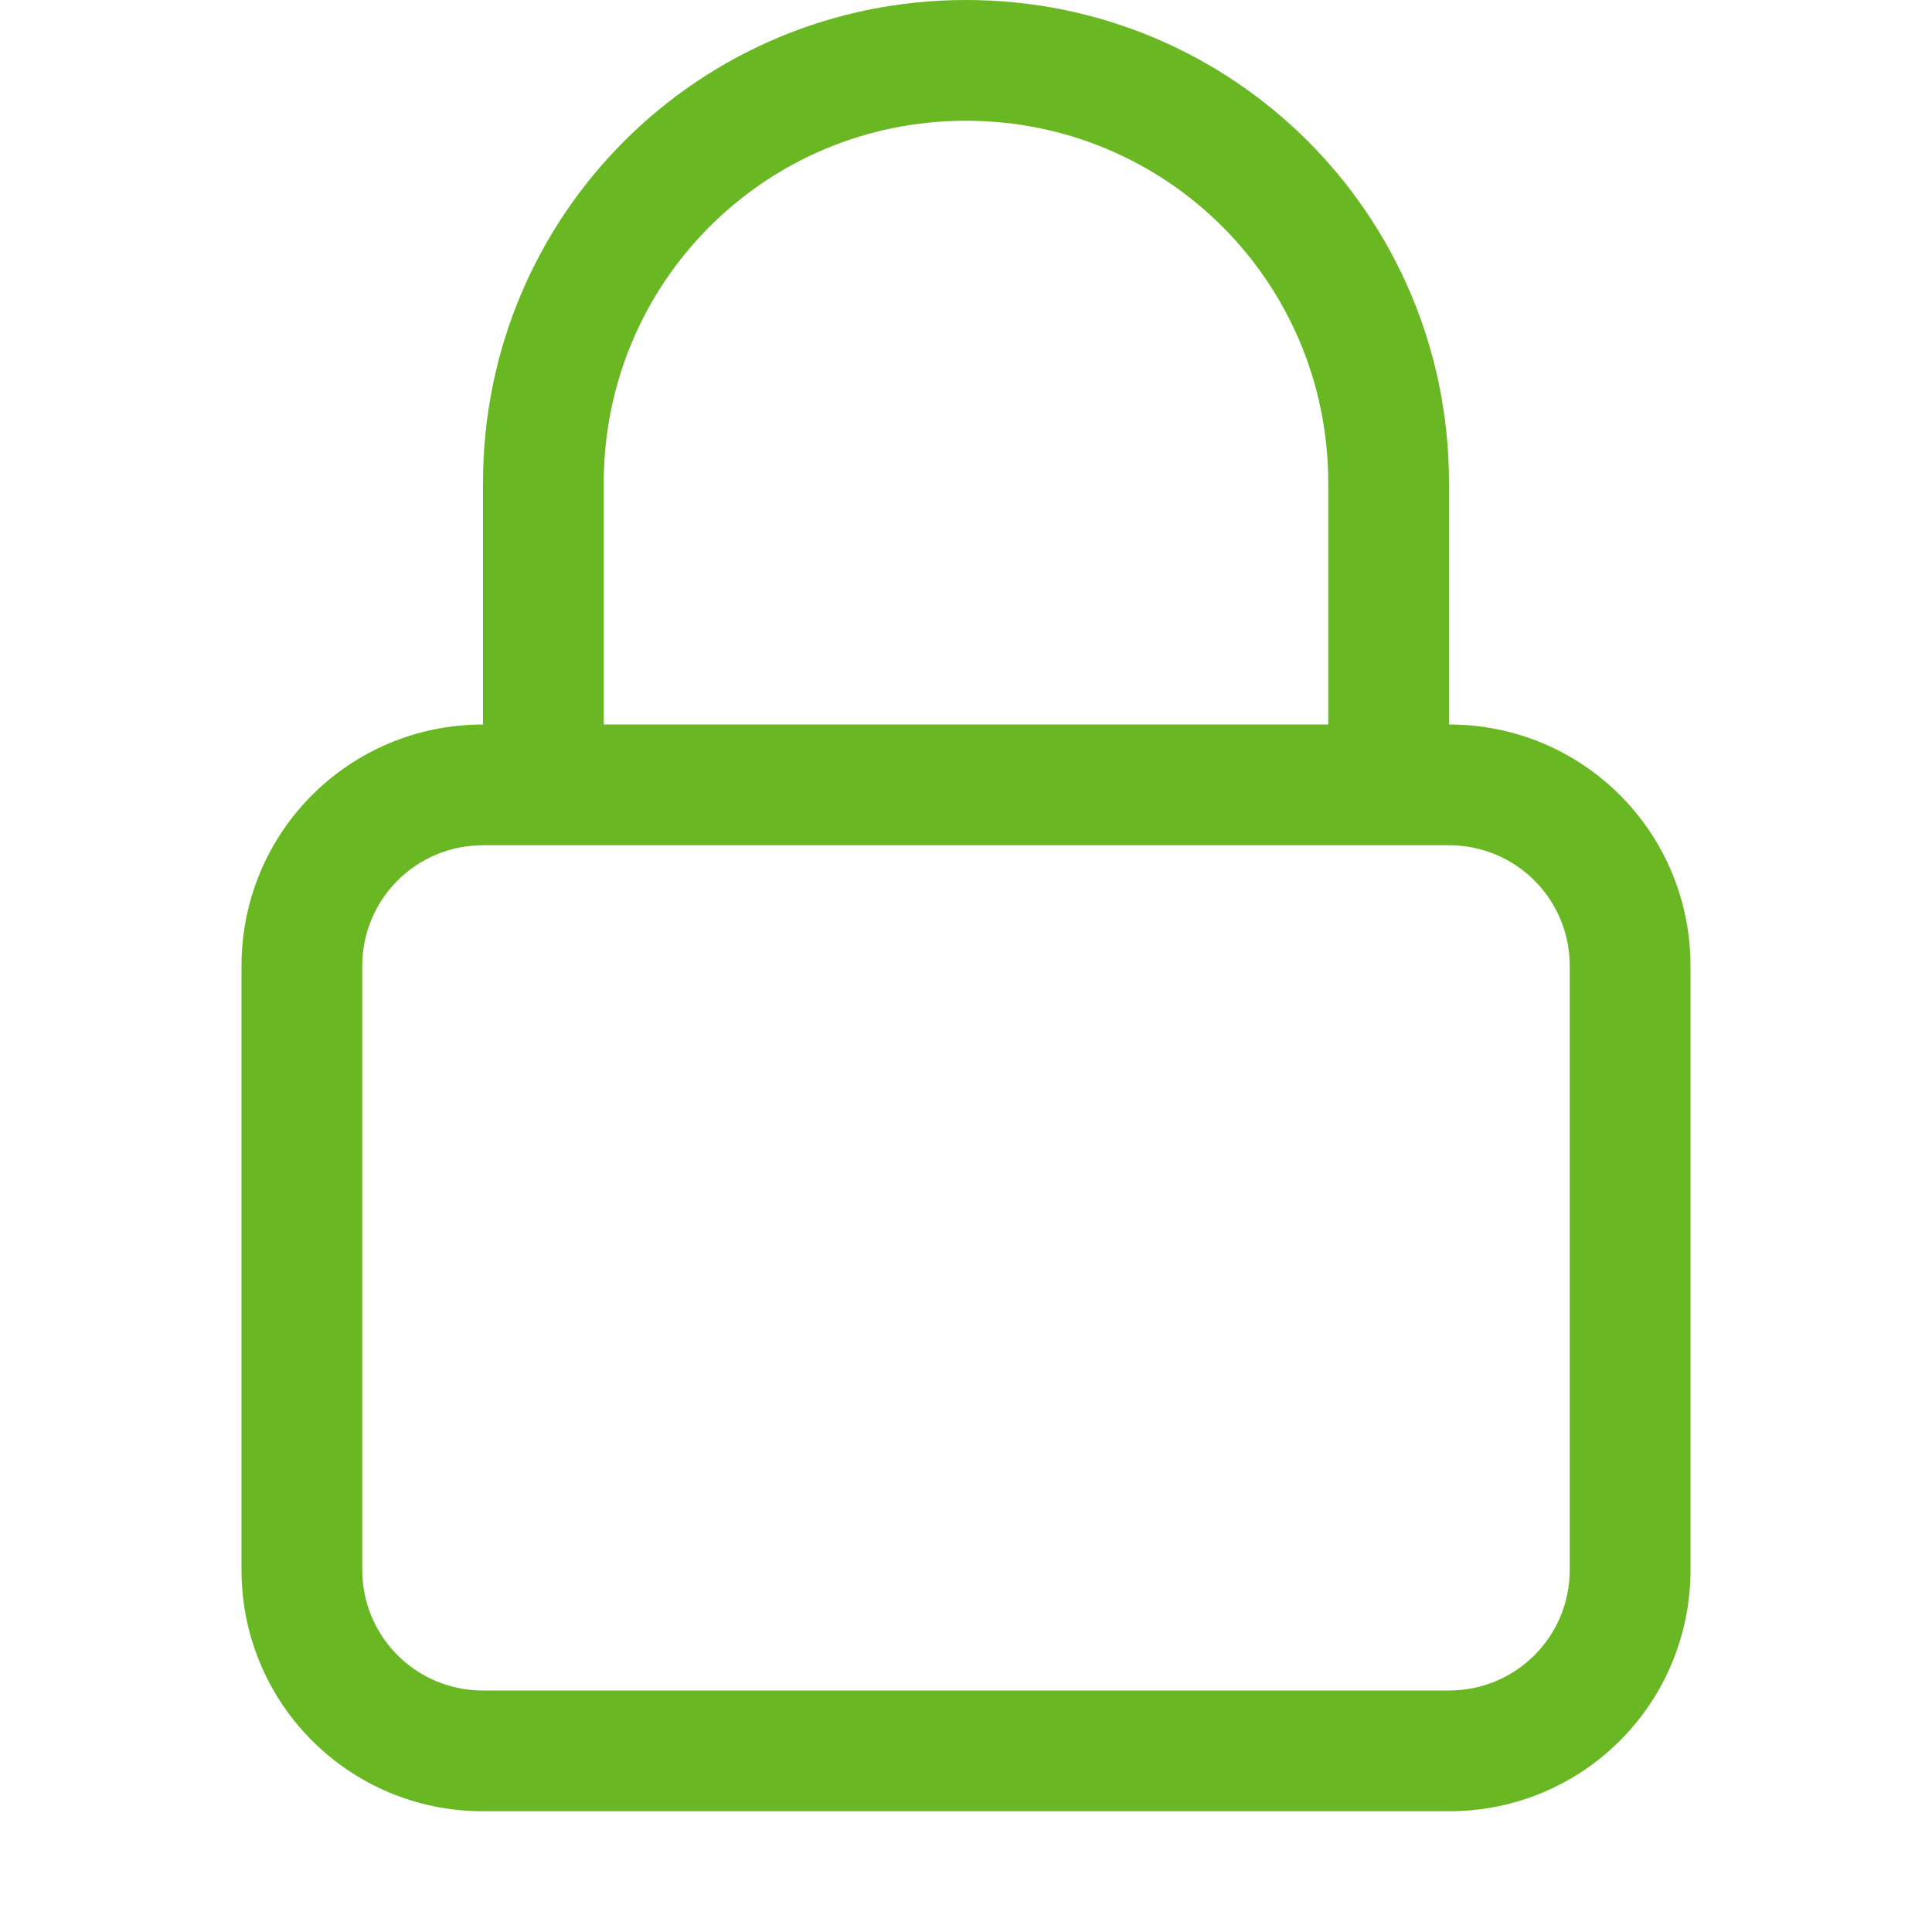
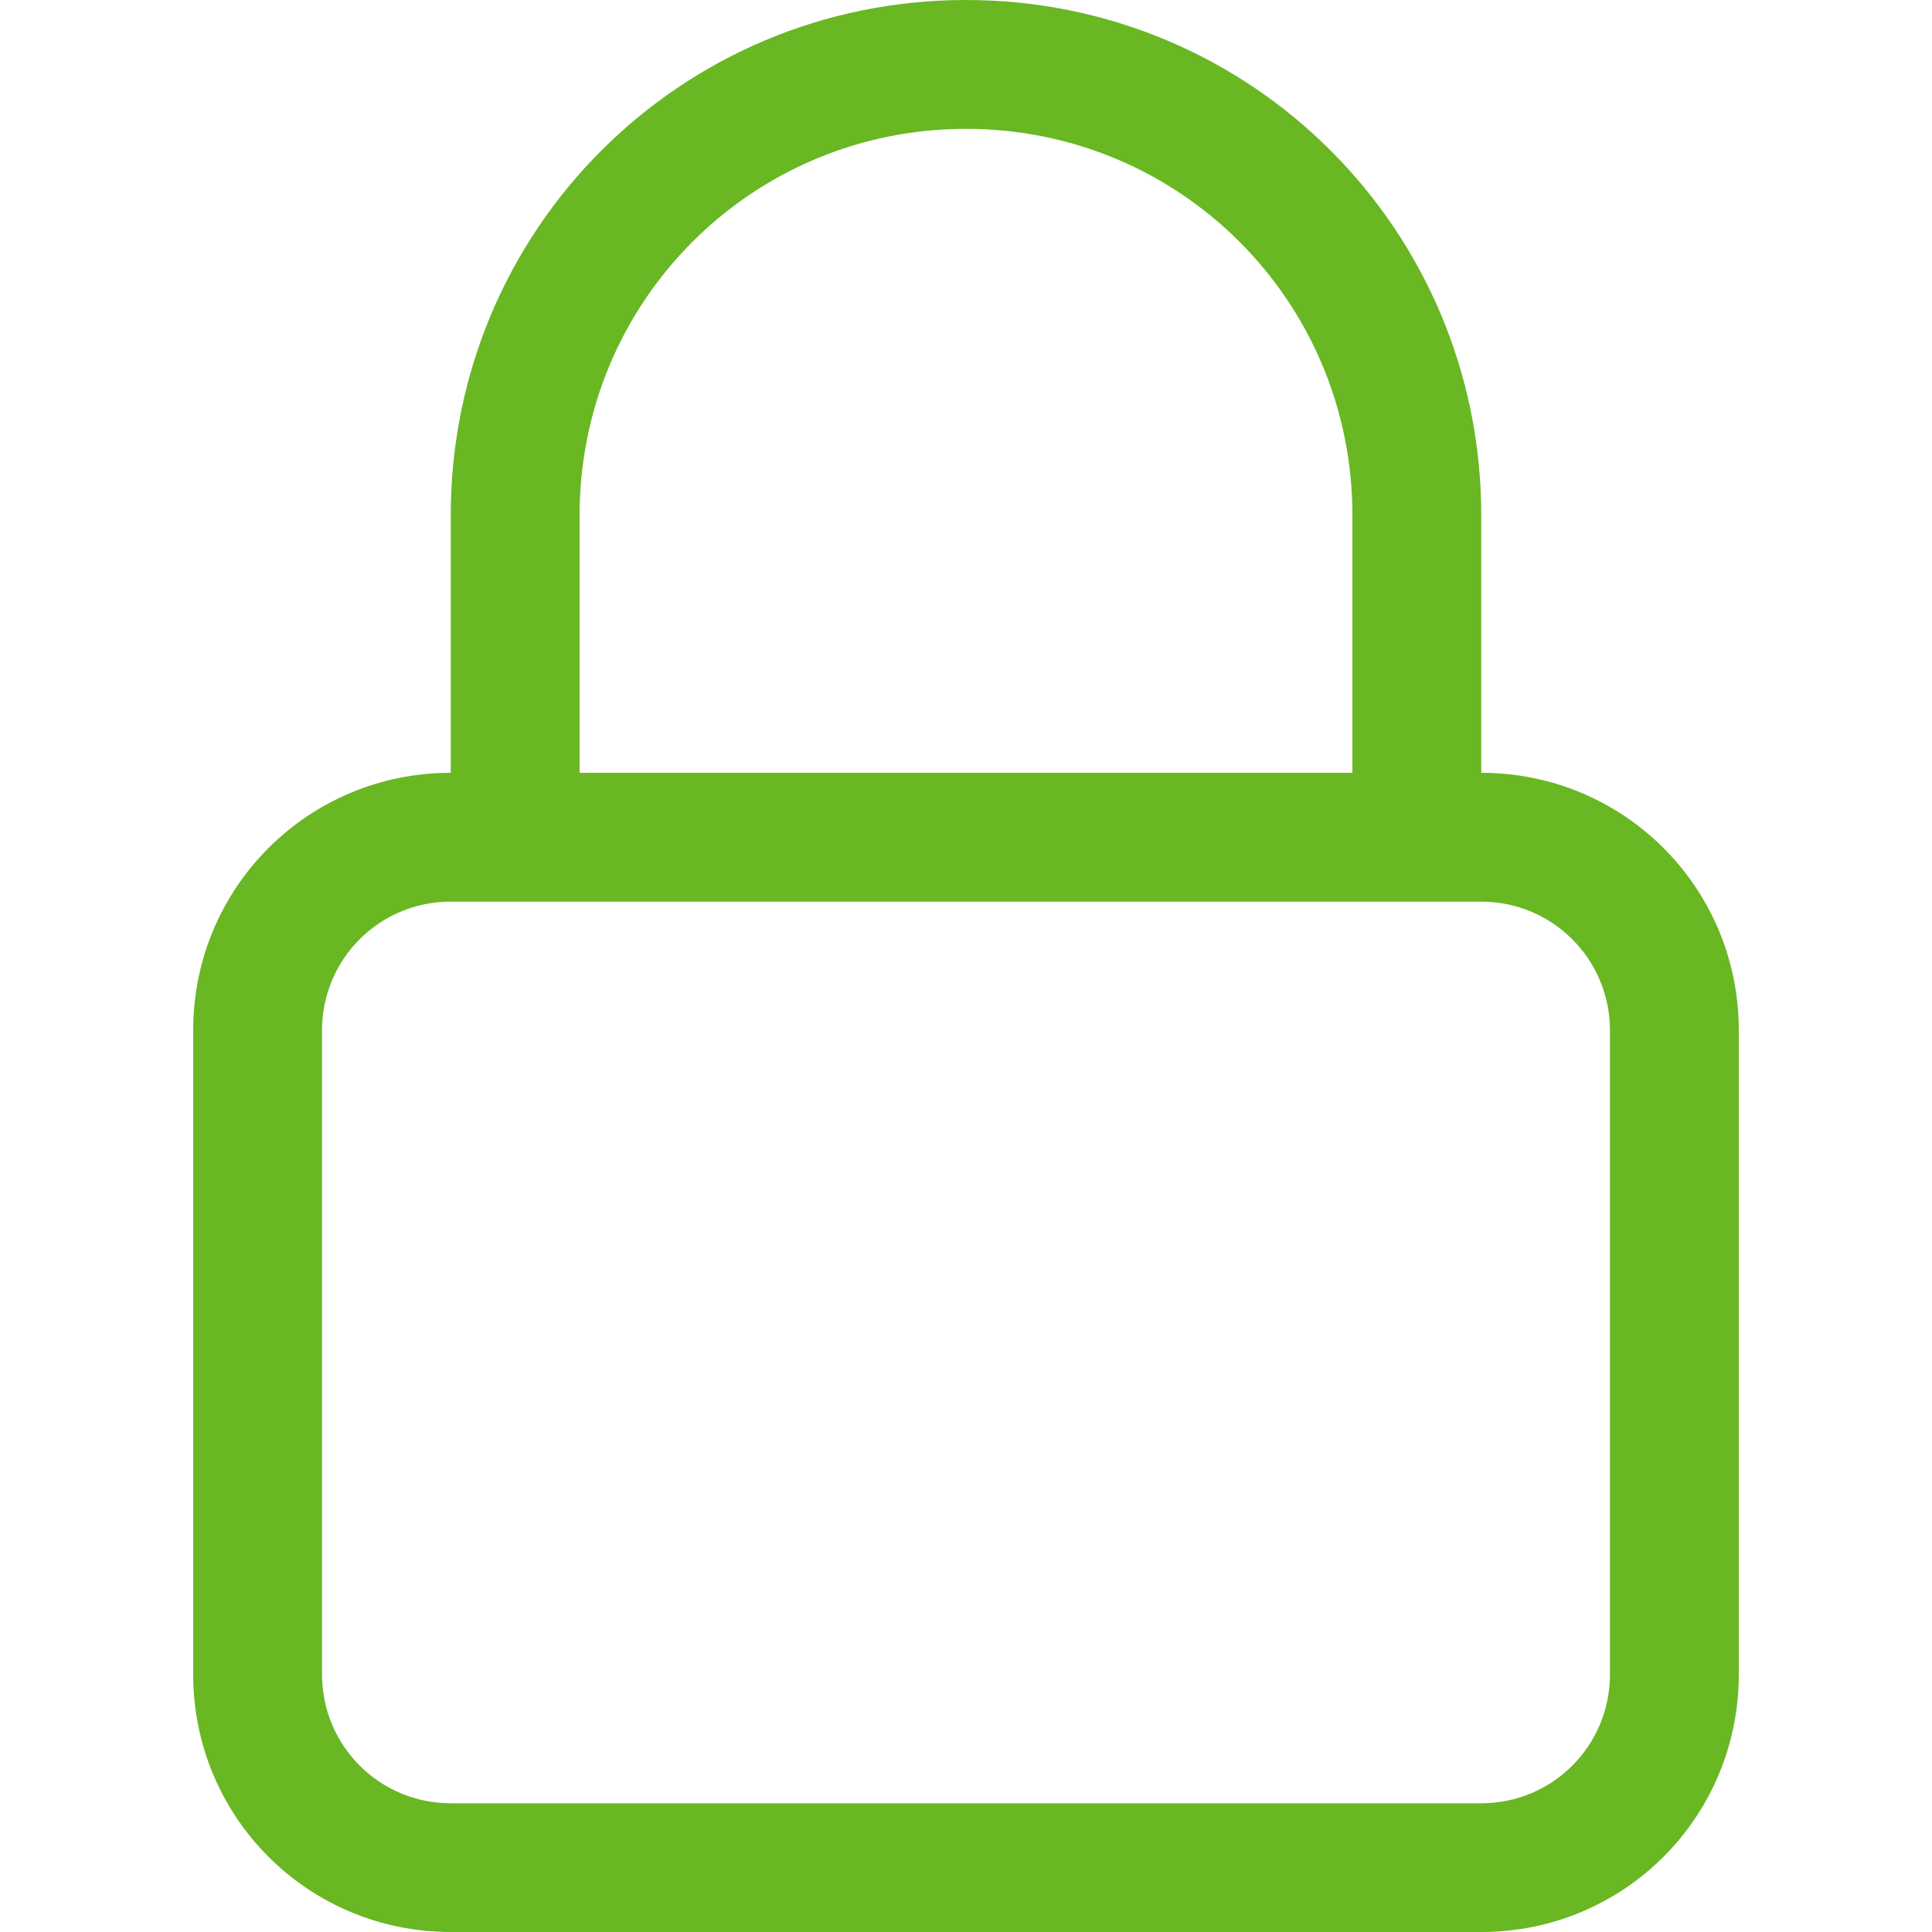
- <svg xmlns="http://www.w3.org/2000/svg" viewBox="0 0 16 16">
-   <path class="ColorScheme-Text" d="M8 0C5.784 0 4 1.784 4 4v2h1V4c0-1.662 1.338-3 3-3s3 1.338 3 3v2h1V4c0-2.216-1.784-4-4-4zM4 6c-1.108 0-2 .892-2 2v5c0 1.108.892 2 2 2h8c1.108 0 2-.892 2-2V8c0-1.108-.892-2-2-2zm0 1h8c.554 0 1 .446 1 1v5c0 .554-.446 1-1 1H4c-.554 0-1-.446-1-1V8c0-.554.446-1 1-1z" fill="#68b723" />
+ <svg xmlns="http://www.w3.org/2000/svg" viewBox="0 0 16 16" version="1.1" id="svg1">
+   <defs id="defs1" />
+   <path class="ColorScheme-Text" d="M 8,0 C 5.636,0 3.733,1.903 3.733,4.267 V 6.4 H 4.8 V 4.267 c 0,-1.773 1.427,-3.2 3.2,-3.2 1.773,0 3.2,1.427 3.2,3.2 V 6.4 h 1.067 V 4.267 C 12.267,1.903 10.364,0 8,0 Z M 3.733,6.4 C 2.551,6.4 1.6,7.351 1.6,8.533 V 13.867 C 1.6,15.049 2.551,16 3.733,16 H 12.267 C 13.449,16 14.4,15.049 14.4,13.867 V 8.533 C 14.4,7.351 13.449,6.4 12.267,6.4 Z m 0,1.067 h 8.533 c 0.591,0 1.067,0.476 1.067,1.067 v 5.333 c 0,0.591 -0.476,1.067 -1.067,1.067 H 3.733 C 3.142,14.933 2.667,14.458 2.667,13.867 V 8.533 C 2.667,7.942 3.142,7.467 3.733,7.467 Z" fill="#68b723" id="path1" style="stroke-width:1.067" />
</svg>
